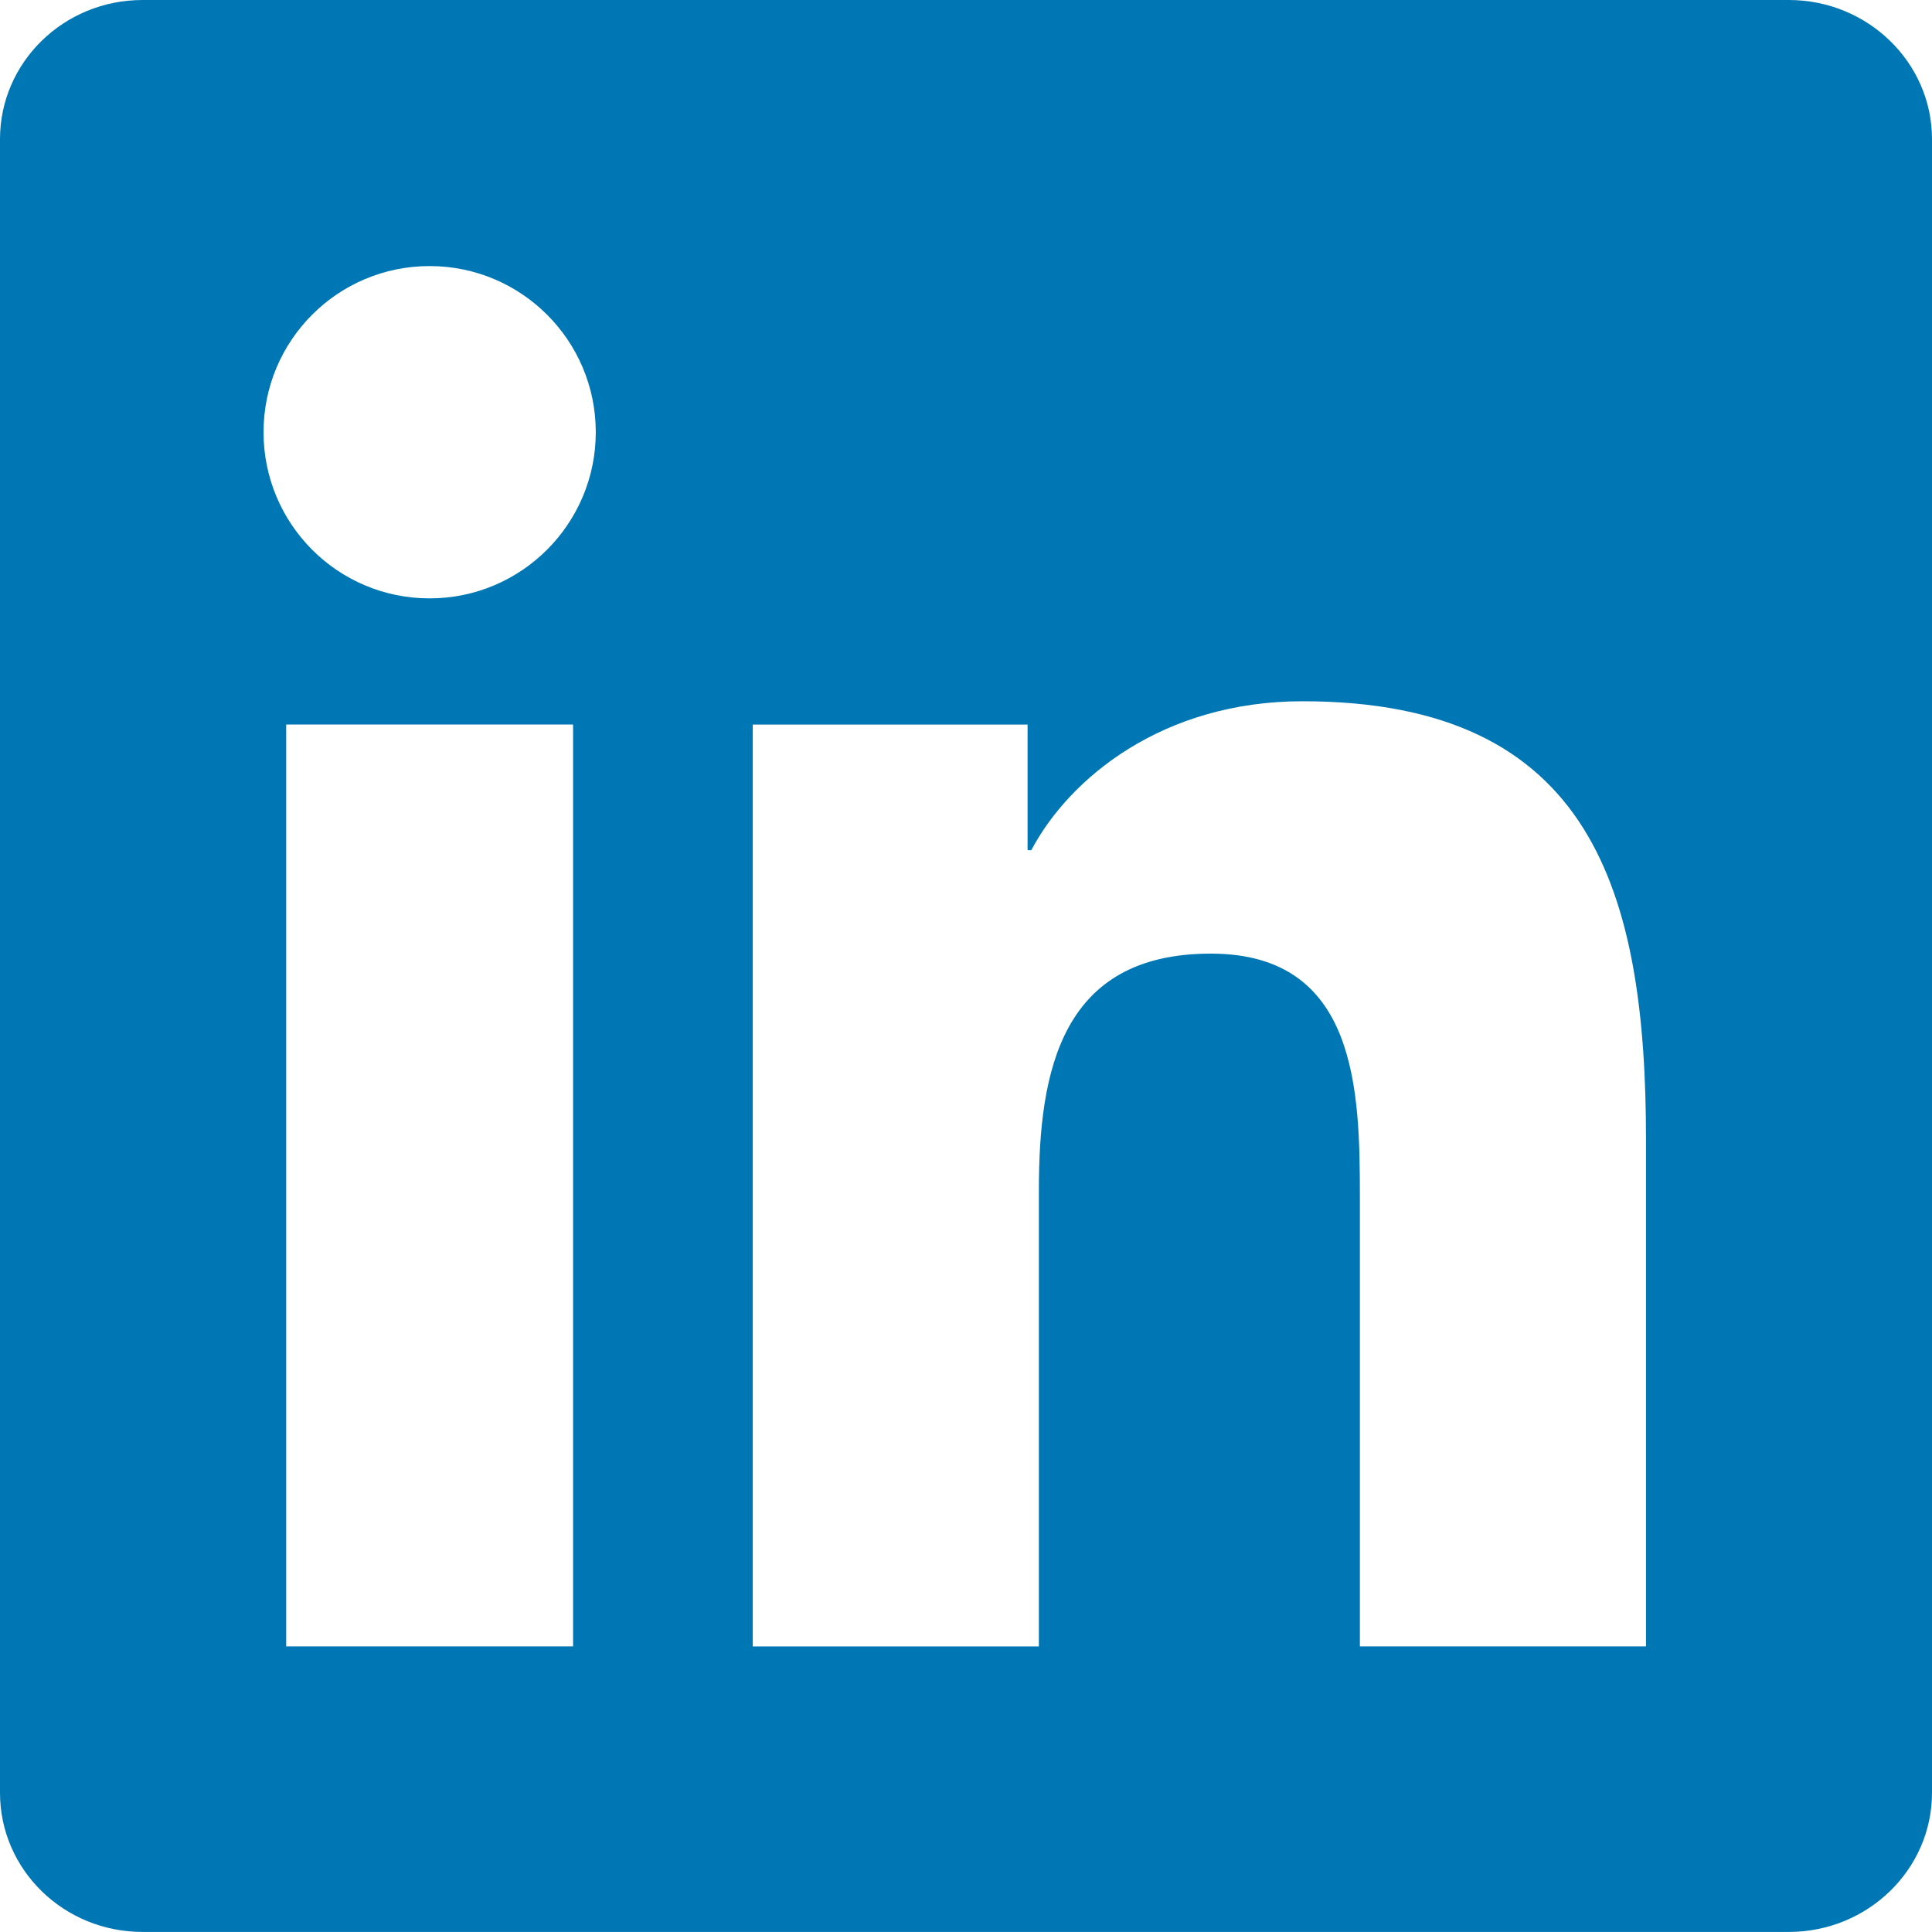
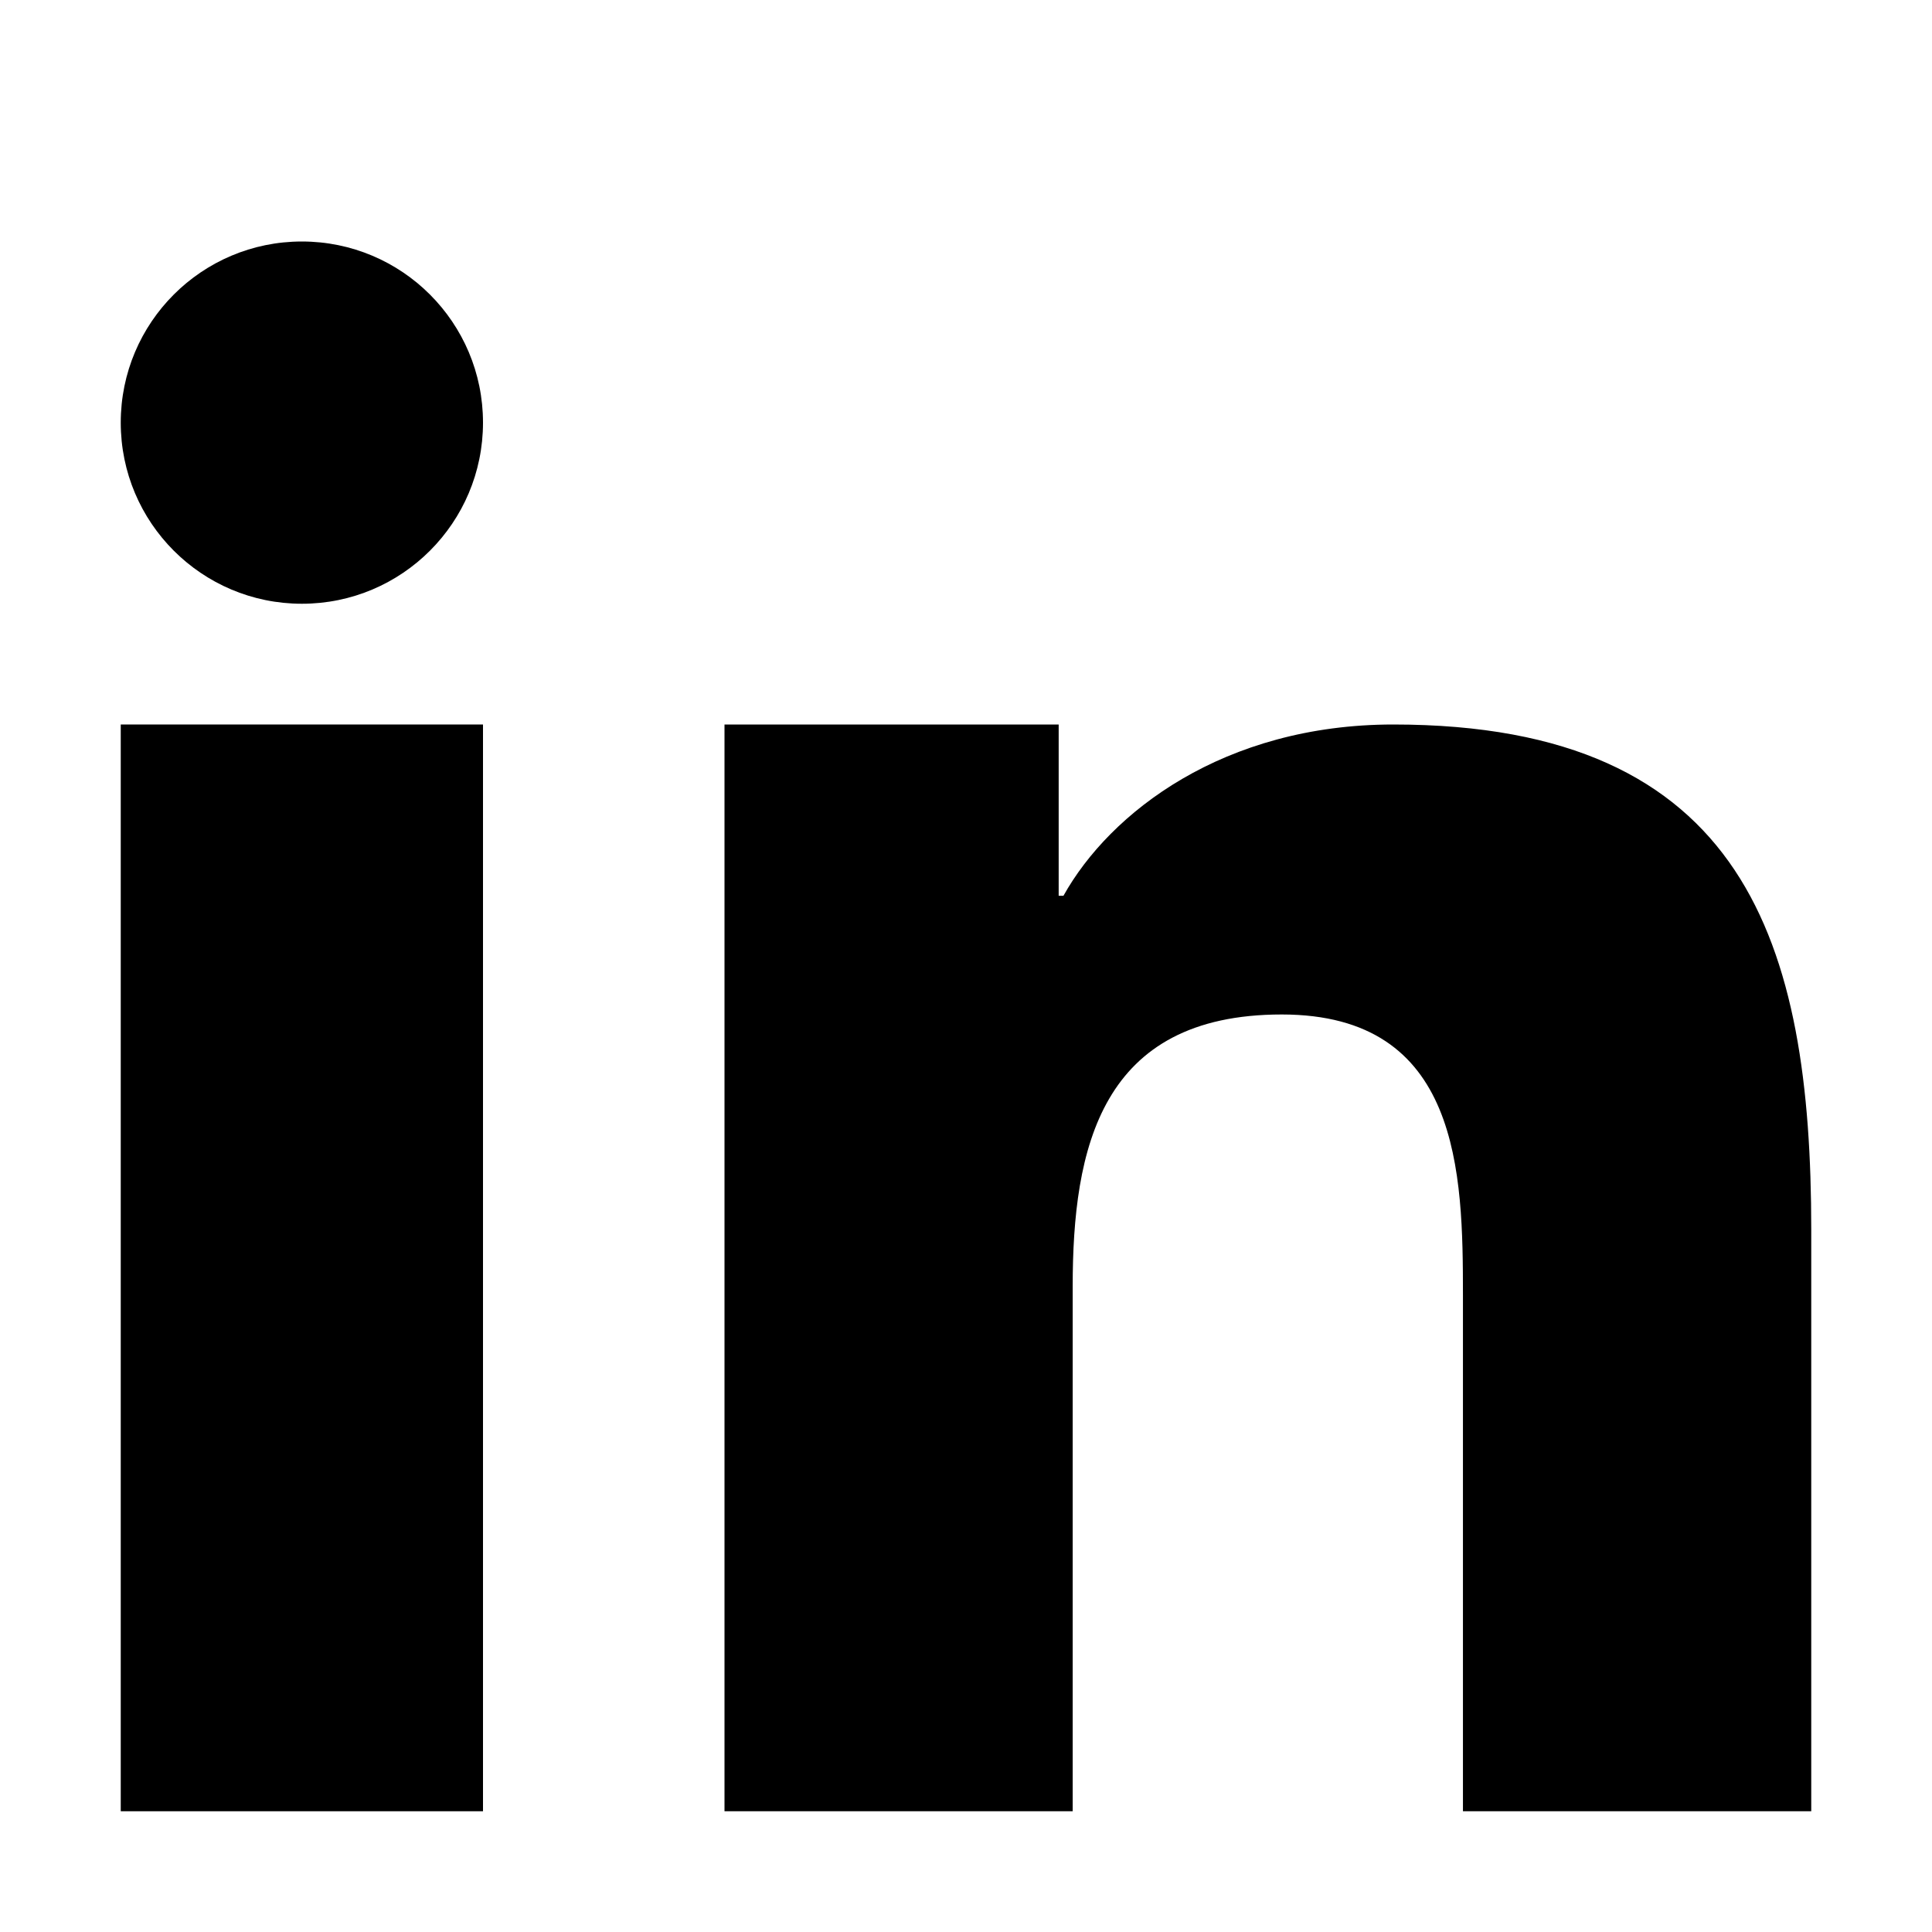
<svg xmlns="http://www.w3.org/2000/svg" version="1.1" width="32" height="32" viewBox="0 0 32 32">
-   <path fill="#0077b5" d="M27.263 27.269h-4.739v-7.425c0-1.771-0.036-4.049-2.469-4.049-2.471 0-2.848 1.927-2.848 3.919v7.556h-4.739v-15.269h4.552v2.081h0.061c0.636-1.2 2.183-2.467 4.493-2.467 4.801 0 5.689 3.16 5.689 7.273v8.381zM7.116 9.911c-1.525 0-2.751-1.235-2.751-2.753 0-1.517 1.227-2.751 2.751-2.751 1.52 0 2.752 1.233 2.752 2.751 0 1.519-1.233 2.753-2.752 2.753zM9.492 27.269h-4.752v-15.269h4.752v15.269zM29.633 0h-27.272c-1.305 0-2.361 1.032-2.361 2.305v27.389c0 1.275 1.056 2.305 2.361 2.305h27.268c1.304 0 2.371-1.031 2.371-2.305v-27.389c0-1.273-1.067-2.305-2.371-2.305h0.004z" />
+   <path d="M12 12h5.535v2.837h0.079c0.77-1.381 2.655-2.837 5.464-2.837 5.842 0 6.922 3.637 6.922 8.367v9.633h-5.769v-8.54c0-2.037-0.042-4.657-3.001-4.657-3.005 0-3.463 2.218-3.463 4.509v8.688h-5.767v-18z" />
+   <path d="M2 12h6v18h-6v-18z" />
+   <path d="M8 7c0 1.657-1.343 3-3 3s-3-1.343-3-3c0-1.657 1.343-3 3-3s3 1.343 3 3z" />
</svg>
